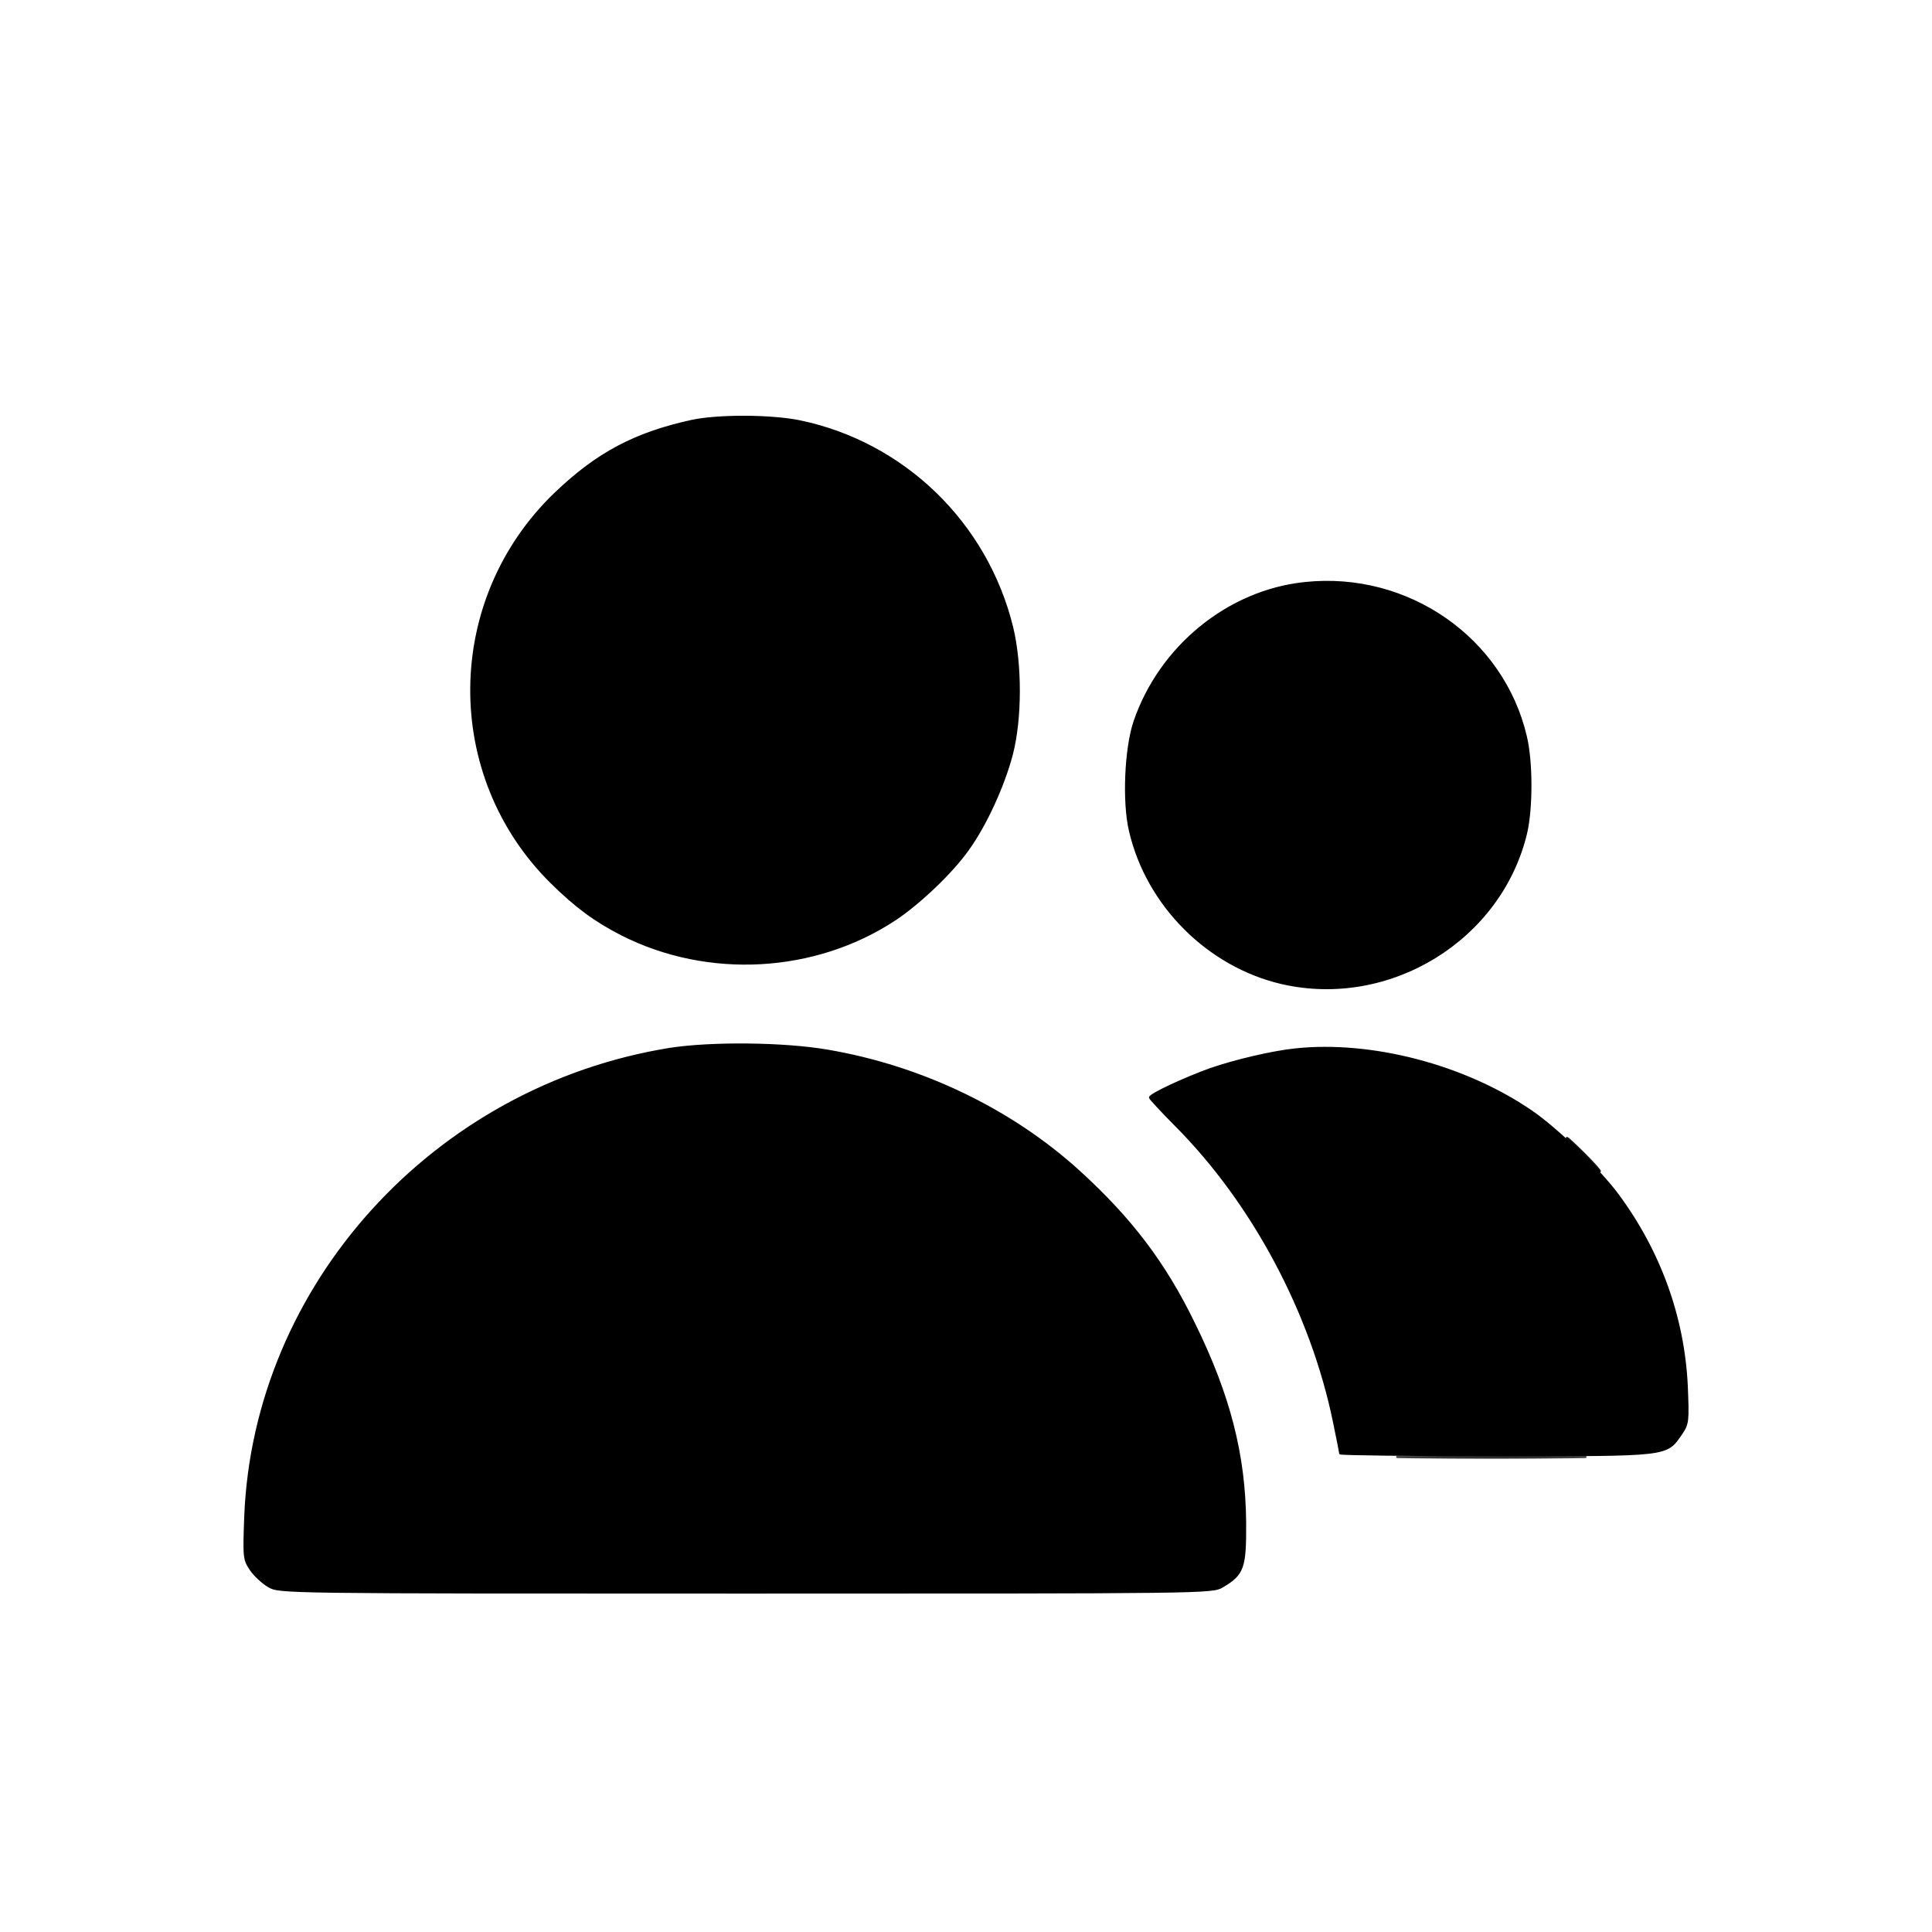
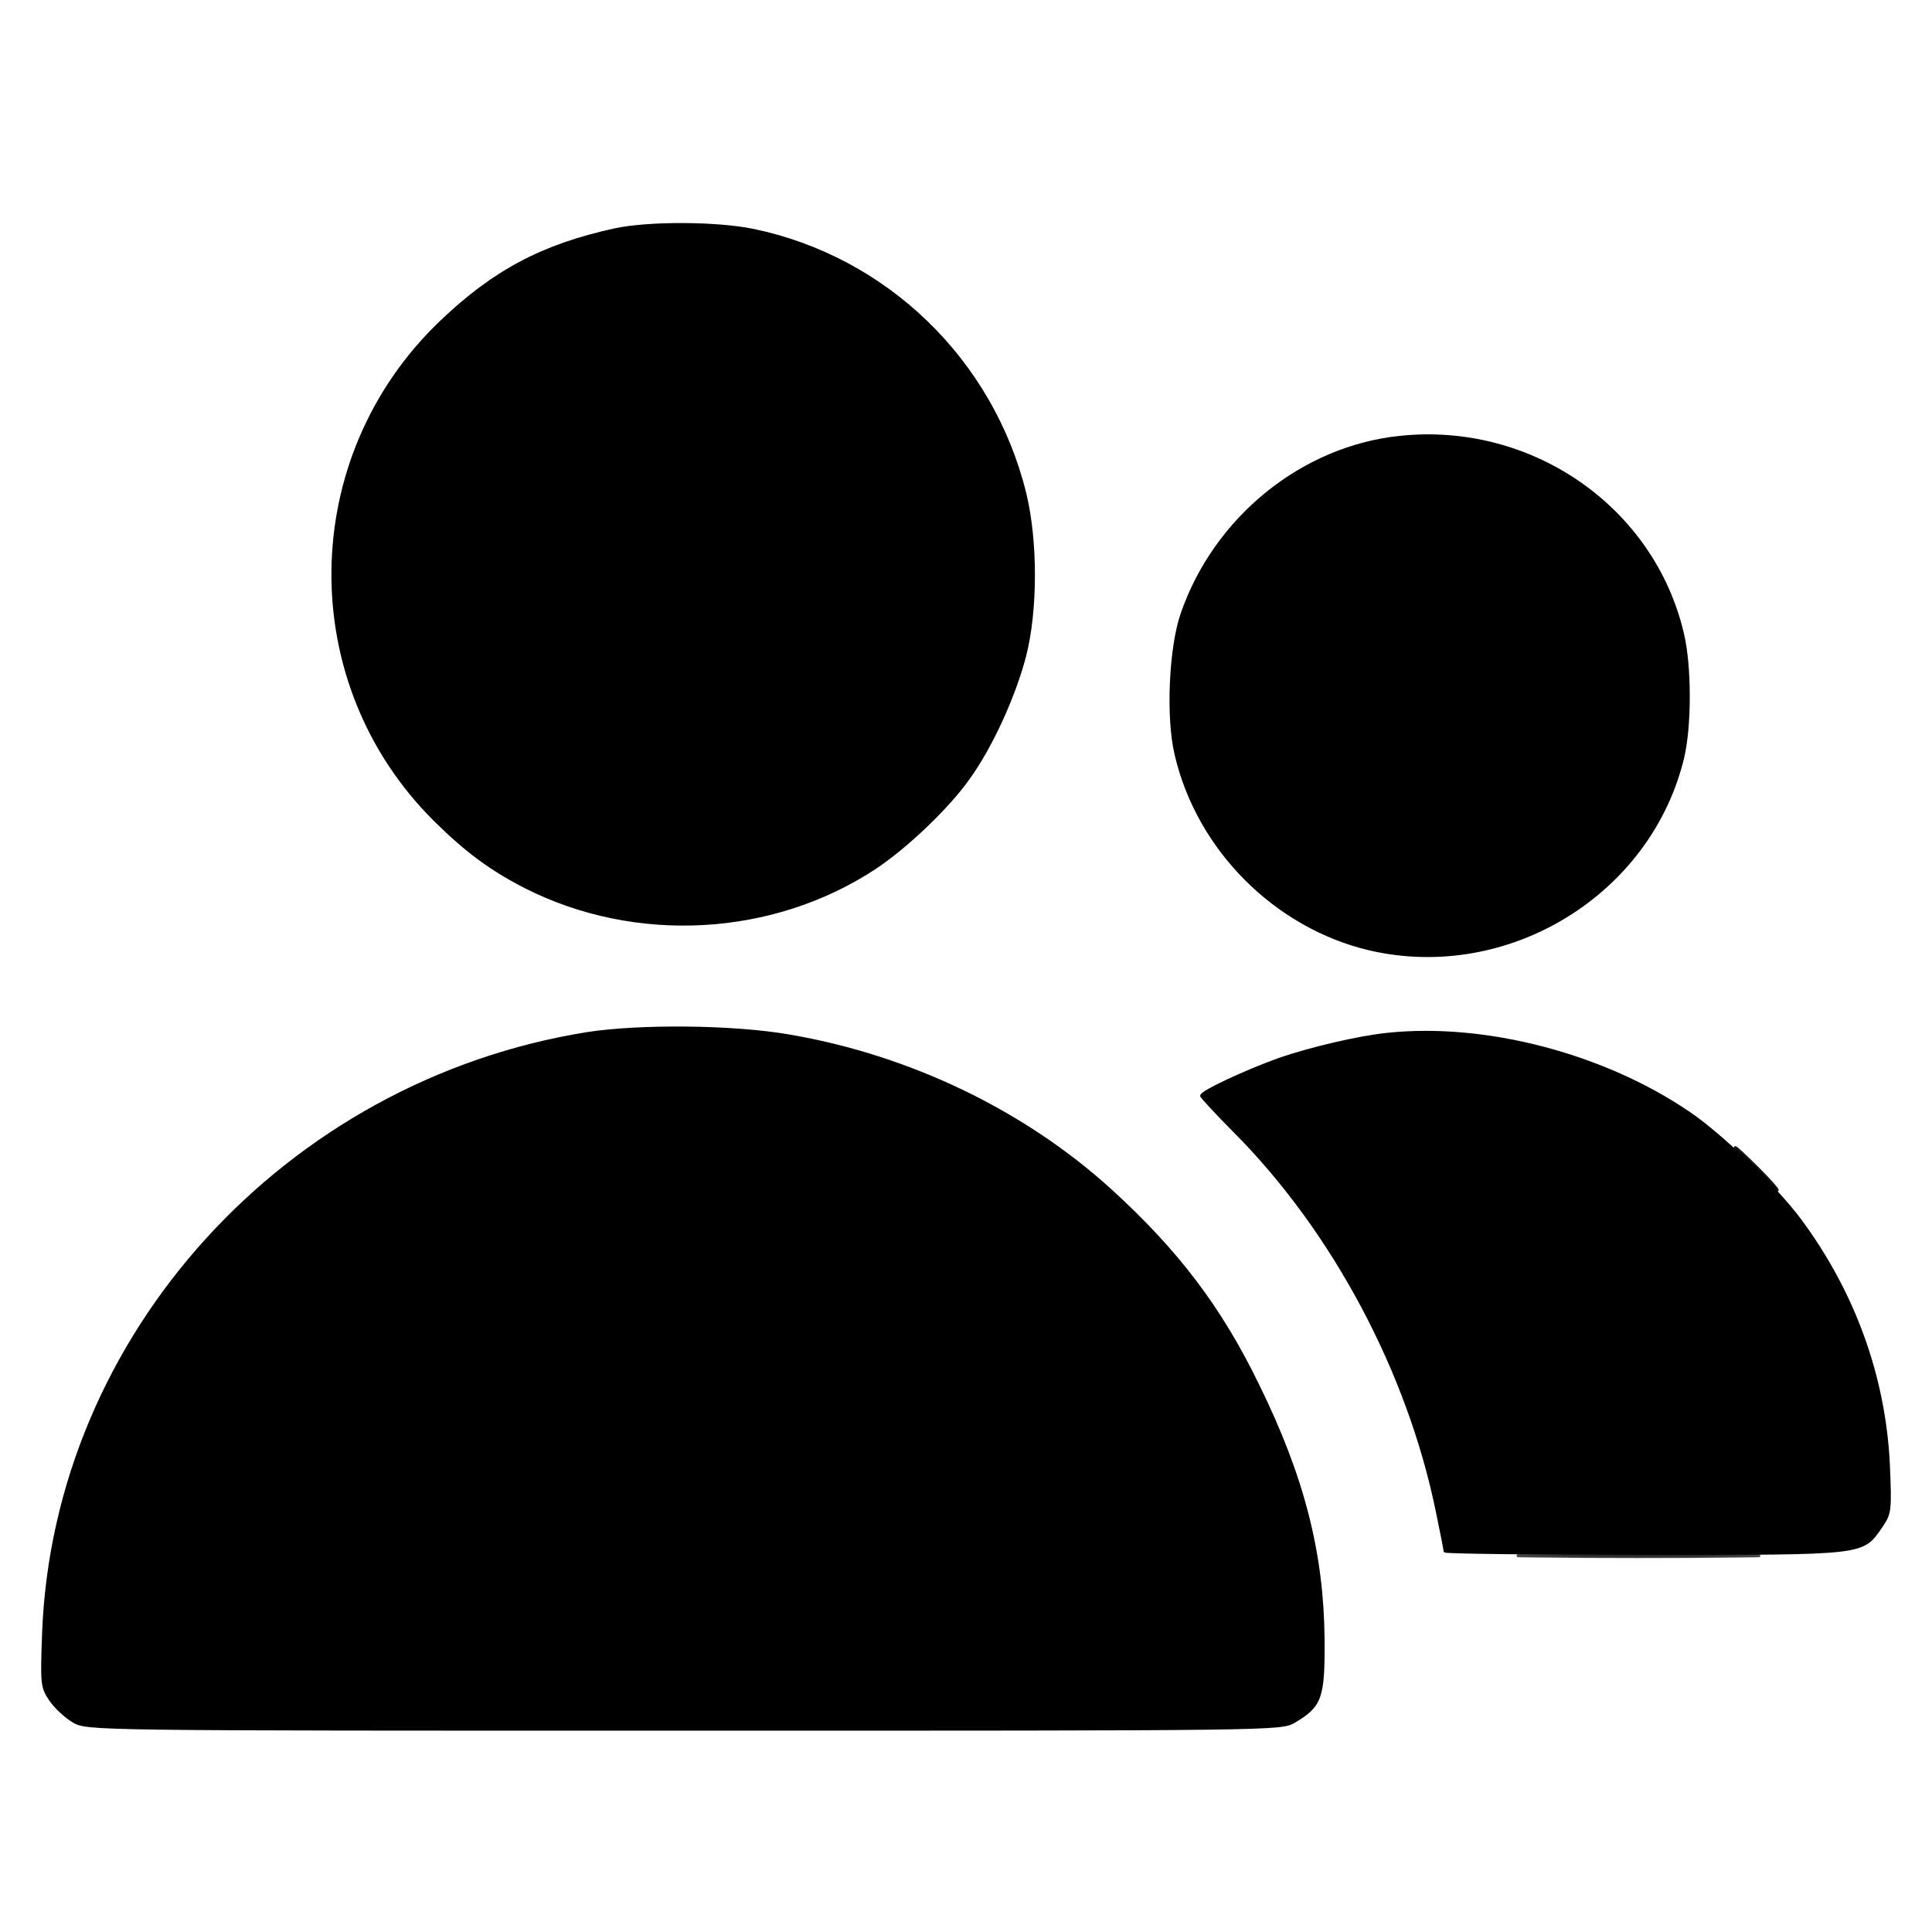
- <svg xmlns="http://www.w3.org/2000/svg" version="1.0" viewBox="0 0 640 640">
+ <svg xmlns="http://www.w3.org/2000/svg" version="1.0" viewBox="70 80 500 500">
  <path fill-opacity=".7" stroke="#000" stroke-opacity=".7" stroke-width=".8" d="M468.8 482.7c13.8.2 36.6.2 50.5 0 13.8-.1 2.5-.2-25.3-.2s-39.1.1-25.2.2z" />
  <path fill-opacity=".9" stroke="#000" stroke-opacity=".9" stroke-width=".8" d="M524 382.5c3 3 5.7 5.5 5.9 5.5.3 0-1.9-2.5-4.9-5.5s-5.7-5.5-5.9-5.5c-.3 0 1.9 2.5 4.9 5.5z" />
  <path stroke="#000" stroke-width=".8" d="M229.1 139.5c-18.7 4.1-31.2 10.7-45 23.9-36.7 35.1-37.3 93.4-1.4 128.9 8.1 8 14.5 12.7 23.3 17.2 28.6 14.5 64 12.5 90.5-5 8.1-5.4 18.8-15.6 24.1-23.1 5.9-8.2 11.7-20.9 14.5-31.4 3.1-11.9 3.1-30 .1-42.3-8.5-34.5-36-61-70.4-68.1-9.4-1.9-26.9-2-35.7-.1zm203.2 53.7c-25.3 2.6-47.9 21-56.4 45.8-3 8.8-3.8 26.7-1.5 36.3 5.7 24.5 25.8 44.6 50.2 50.3 35.7 8.2 72.5-14.4 80.9-49.7 1.9-8.2 1.9-23.6-.1-31.9-7.6-32.5-39.1-54.4-73.1-50.8zM222 347.5c-78 12.5-137.7 78.2-140.7 155-.5 13.5-.4 14.1 1.8 17.4 1.3 1.9 4 4.4 5.9 5.5 3.5 2.1 3.9 2.1 158 2.1 152.7 0 154.5 0 157.9-2 6.9-4.1 7.6-6.1 7.5-21.3-.2-22.2-5.2-41.9-16.9-65.7-9.7-20-20.9-34.7-38-50.3-22.5-20.5-52.2-34.8-83.4-40.1-14.5-2.5-38.5-2.7-52.1-.6zm207 .2c-7.6.8-19.9 3.7-28 6.5-8.6 3.1-20 8.4-20 9.4 0 .2 3.8 4.4 8.5 9.1 25.7 25.8 45.1 62.3 52.5 98.5 1.1 5.3 2 9.9 2 10.2s23.3.6 51.8.6c57.8 0 56 .2 61.1-7.1 2.2-3.3 2.3-3.9 1.8-15.9-1.1-22.6-8.9-44.3-22.8-63.1-6.1-8.3-20.5-22.2-28.8-27.8C485 353 454.2 345 429 347.7z" />
</svg>
